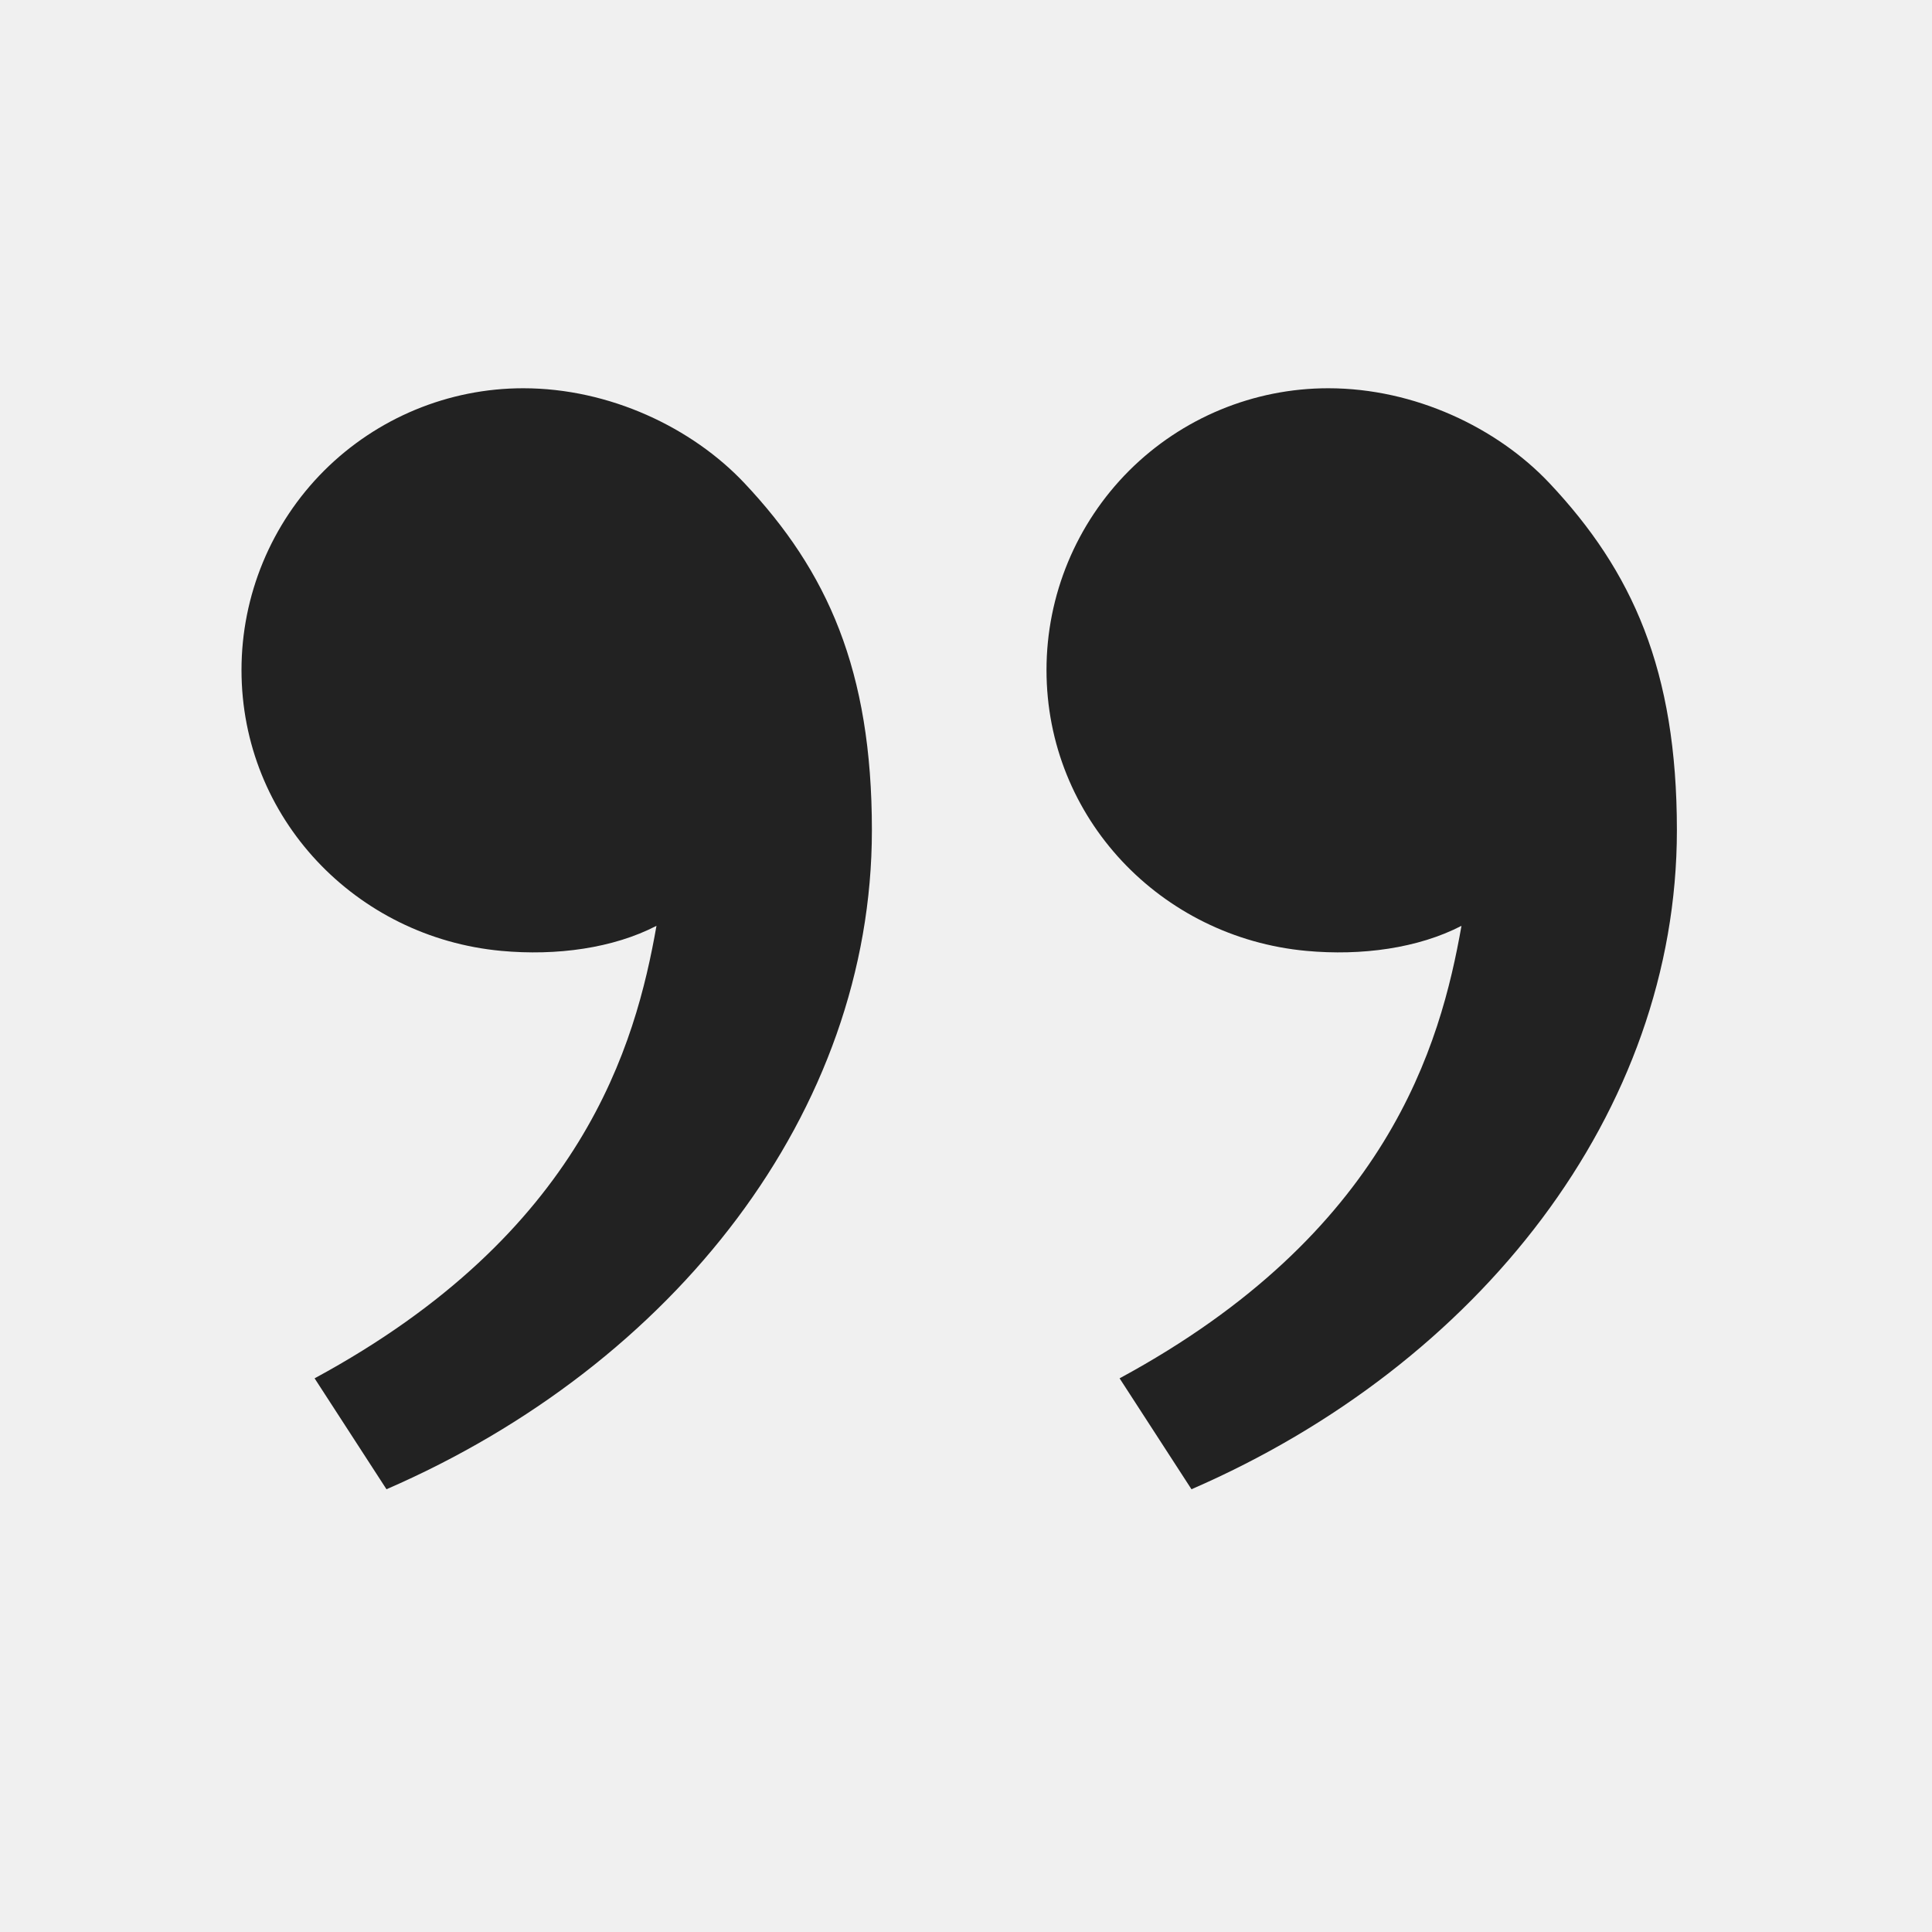
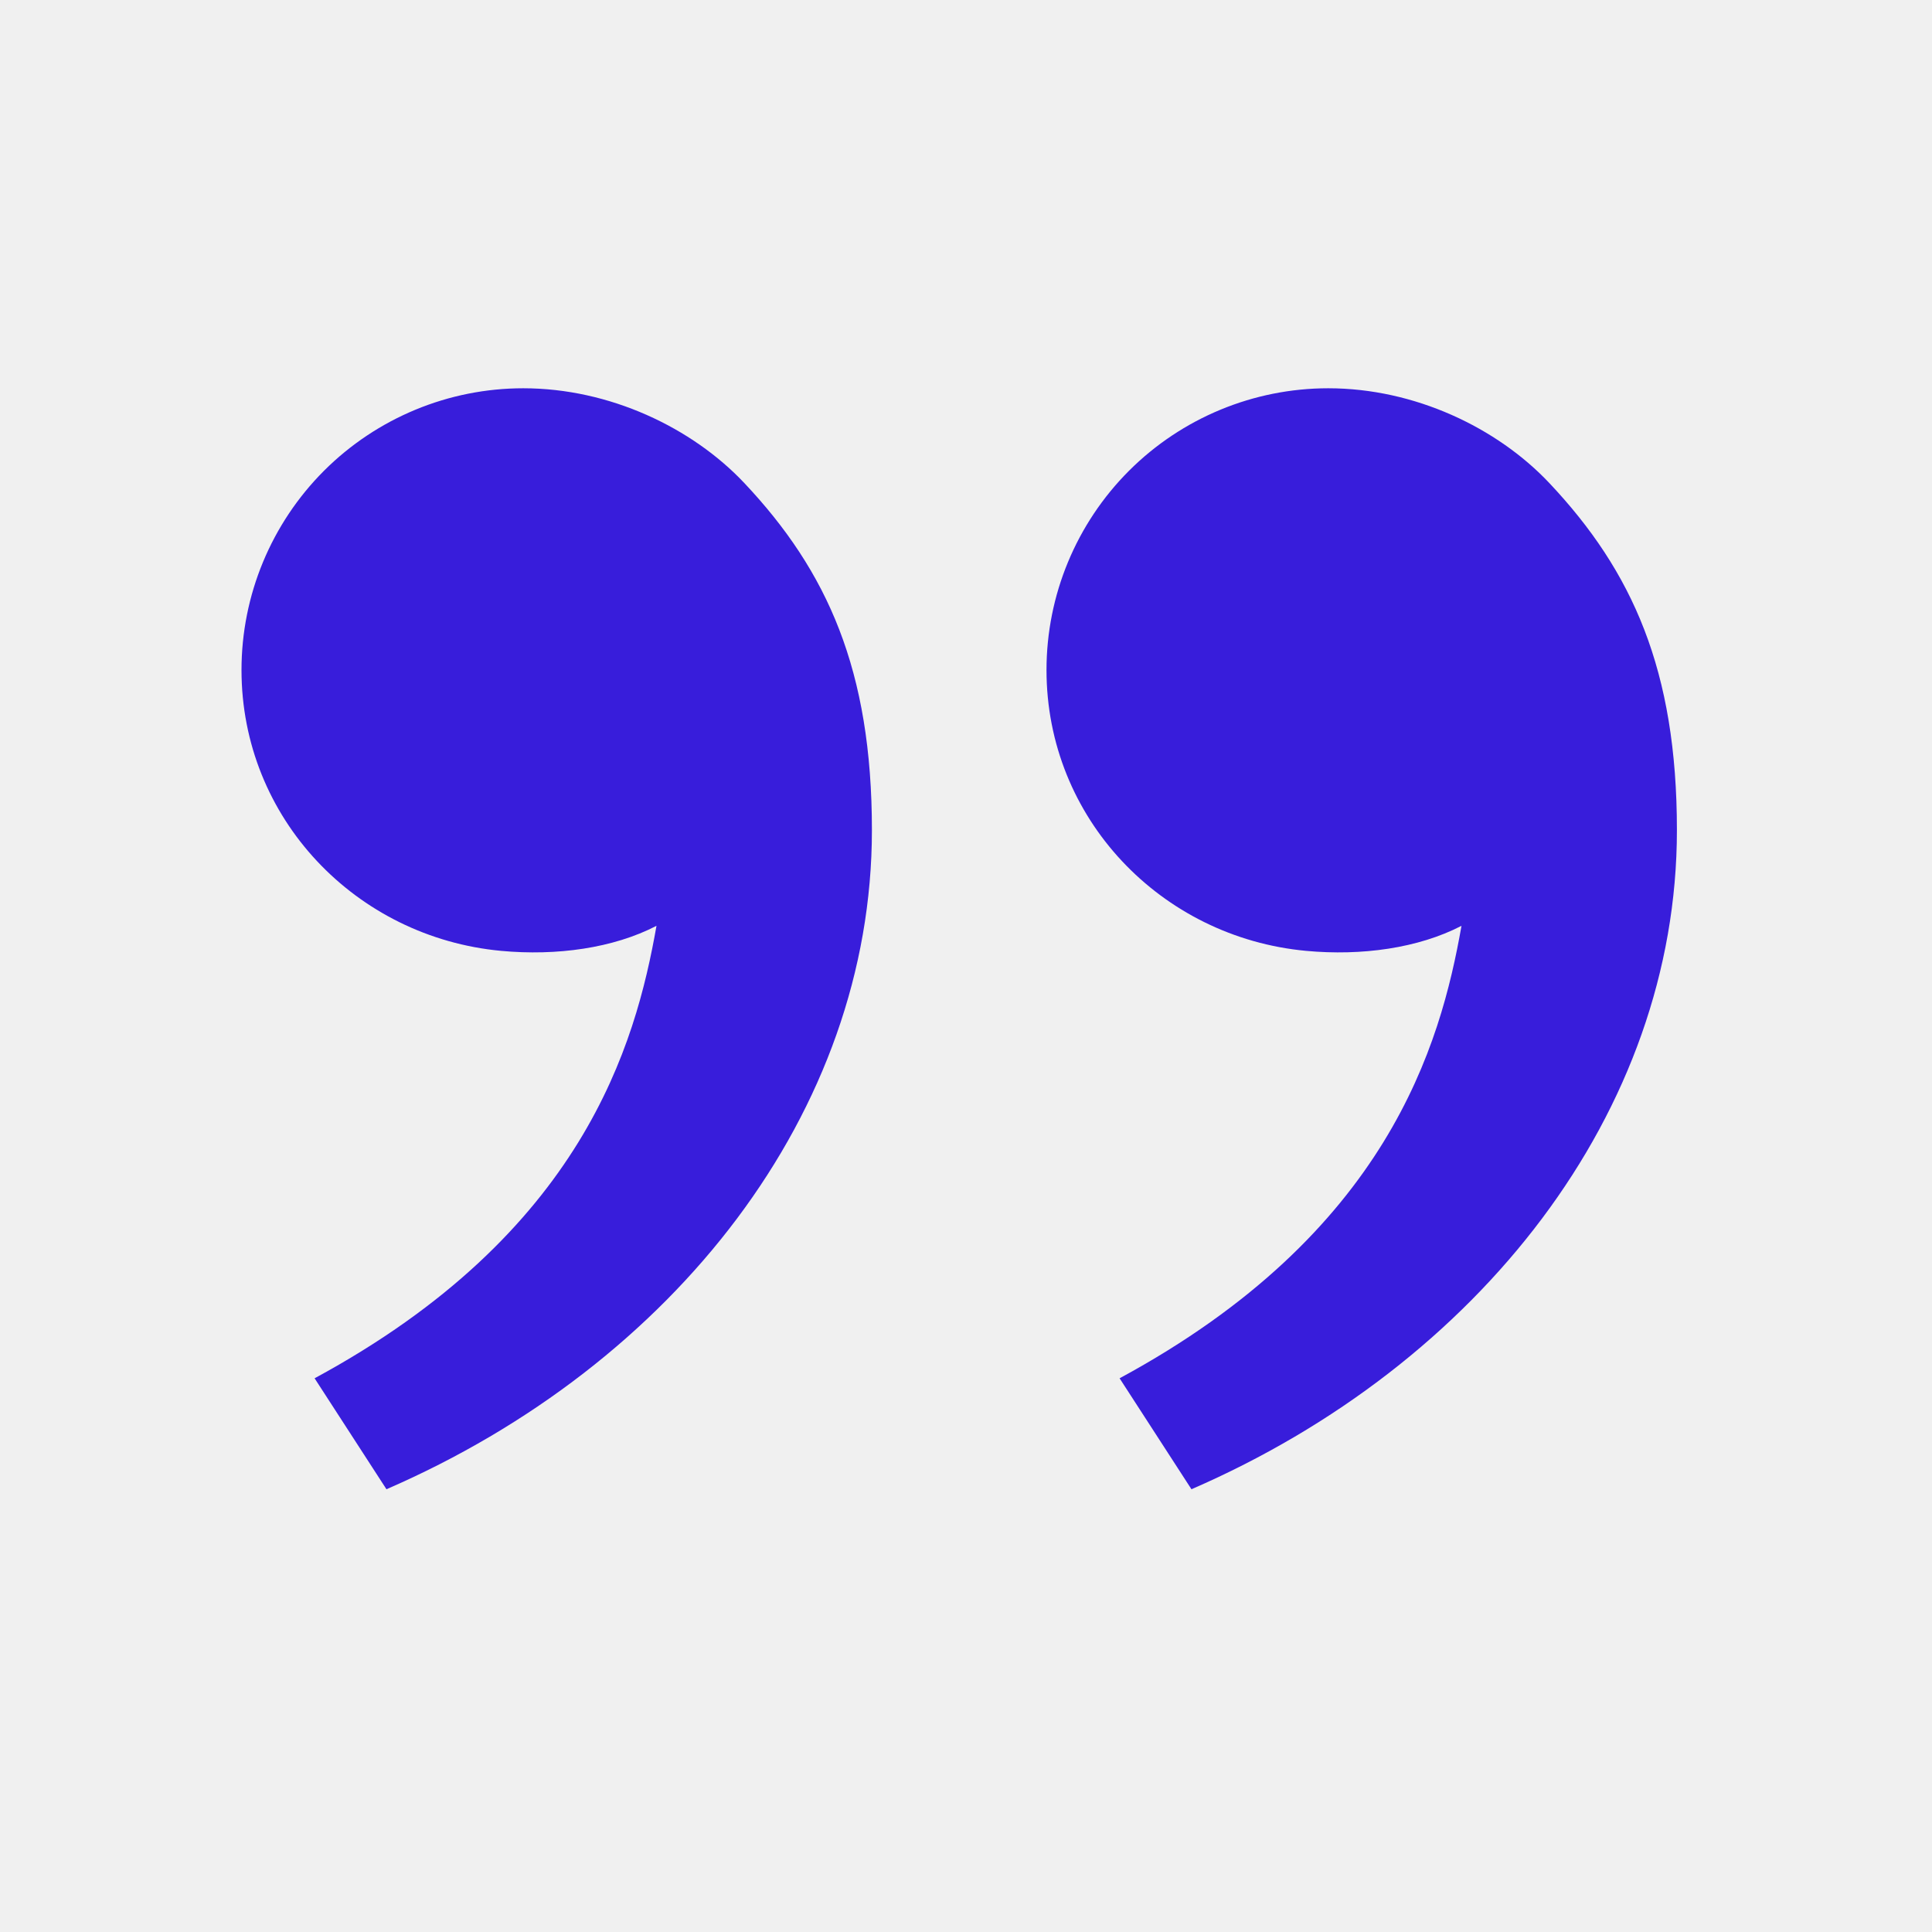
- <svg xmlns="http://www.w3.org/2000/svg" width="24" height="24" viewBox="0 0 24 24" fill="none">
-   <g clip-path="url(#clip0_884_18608)">
-     <path d="M19.248 6.002C20.278 7.096 20.831 8.323 20.831 10.312C20.831 13.812 18.374 16.949 14.801 18.5L13.908 17.122C17.243 15.318 17.895 12.977 18.155 11.501C17.618 11.779 16.915 11.876 16.226 11.812C14.422 11.645 13 10.164 13 8.323C13 7.395 13.369 6.505 14.025 5.848C14.682 5.192 15.572 4.823 16.5 4.823C17.573 4.823 18.599 5.313 19.248 6.002ZM9.248 6.002C10.278 7.096 10.831 8.323 10.831 10.312C10.831 13.812 8.374 16.949 4.801 18.5L3.908 17.122C7.243 15.318 7.895 12.977 8.155 11.501C7.618 11.779 6.915 11.876 6.226 11.812C4.422 11.645 3 10.164 3 8.323C3 7.395 3.369 6.505 4.025 5.848C4.682 5.192 5.572 4.823 6.5 4.823C7.573 4.823 8.599 5.313 9.248 6.002Z" fill="#222222" />
+ <svg xmlns="http://www.w3.org/2000/svg" width="30" height="30" viewBox="0 0 30 30" fill="none">
+   <g clip-path="url(#clip0_893_382)">
+     <path d="M24.06 7.503C25.347 8.87 26.039 10.404 26.039 12.89C26.039 17.265 22.967 21.186 18.501 23.125L17.385 21.402C21.554 19.148 22.369 16.221 22.694 14.376C22.022 14.724 21.144 14.845 20.282 14.765C18.027 14.556 16.25 12.705 16.25 10.404C16.25 9.243 16.711 8.131 17.531 7.31C18.352 6.49 19.465 6.029 20.625 6.029C21.966 6.029 23.249 6.641 24.06 7.503V7.503ZM11.56 7.503C12.847 8.87 13.539 10.404 13.539 12.89C13.539 17.265 10.467 21.186 6.001 23.125L4.885 21.402C9.054 19.148 9.869 16.221 10.194 14.376C9.522 14.724 8.644 14.845 7.782 14.765C5.527 14.556 3.75 12.705 3.75 10.404C3.75 9.243 4.211 8.131 5.031 7.31C5.852 6.49 6.965 6.029 8.125 6.029C9.466 6.029 10.749 6.641 11.56 7.503V7.503Z" fill="#381DDB" />
  </g>
  <defs>
-     <clipPath id="clip0_884_18608">
-       <rect width="24" height="24" fill="white" />
+     <clipPath id="clip0_893_382">
+       <rect width="30" height="30" fill="white" />
    </clipPath>
  </defs>
</svg>
